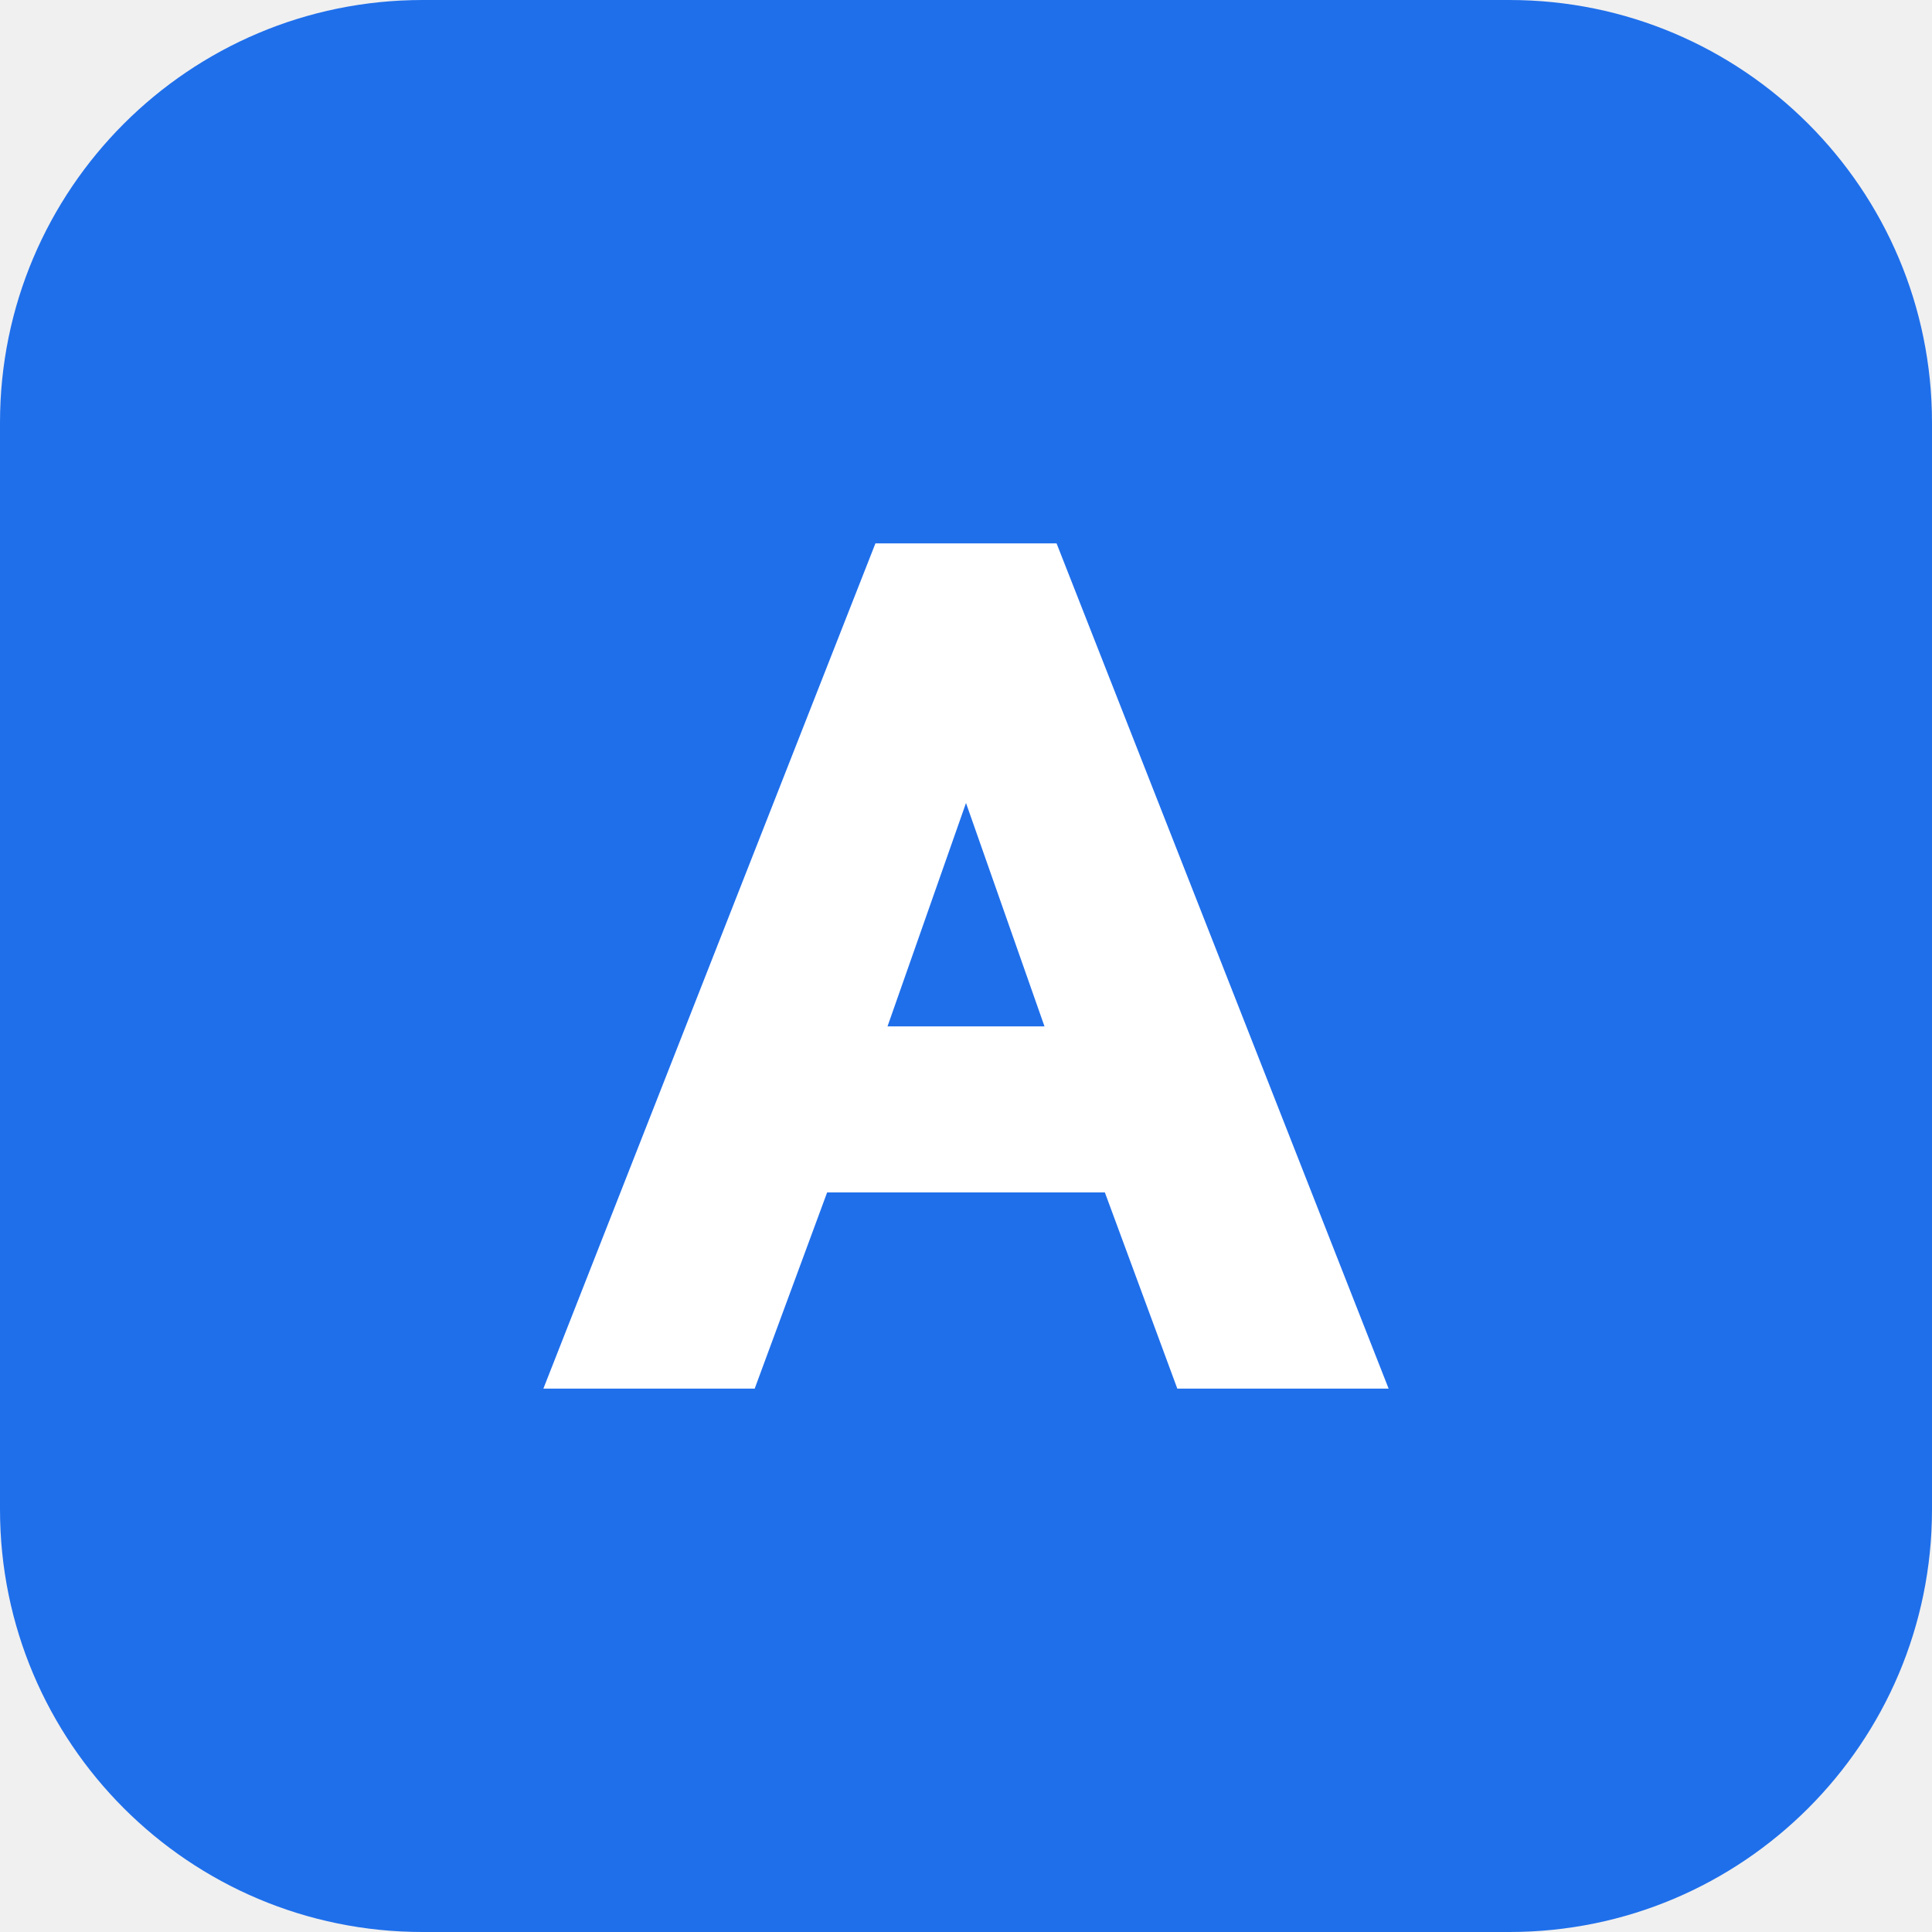
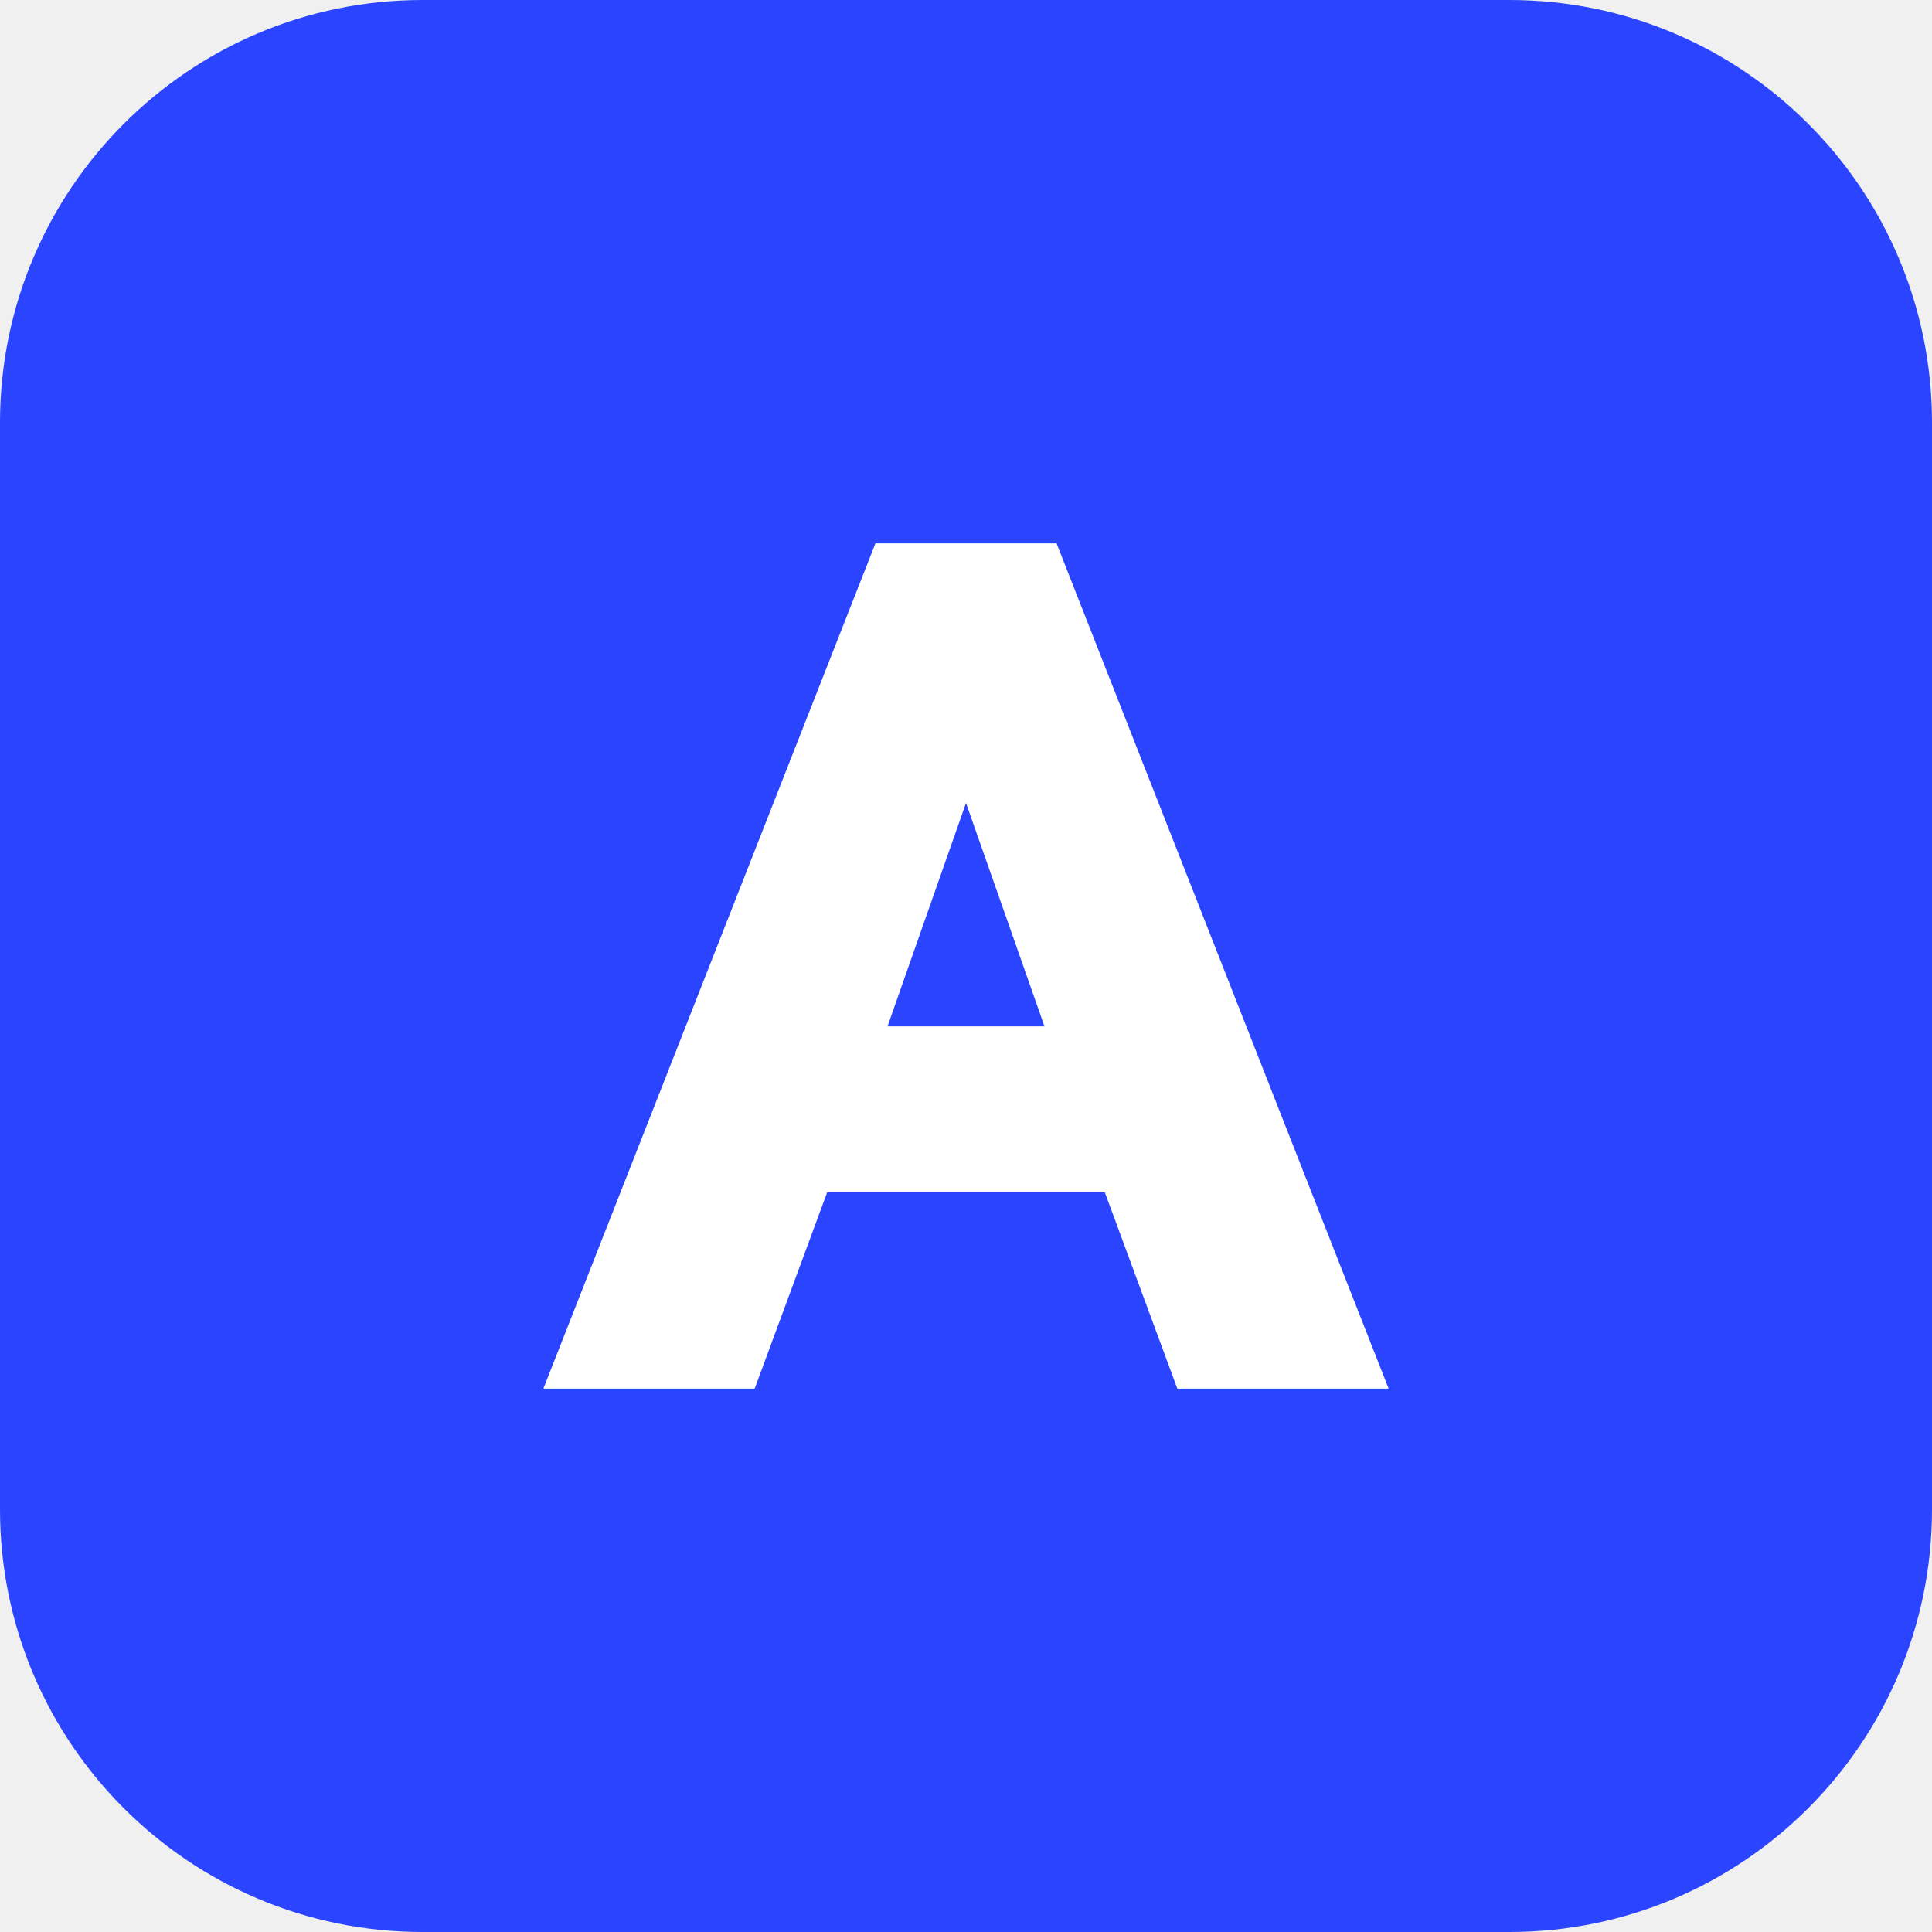
<svg xmlns="http://www.w3.org/2000/svg" viewBox="0 0 64 64" width="64" height="64">
-   <rect width="64" height="64" rx="14" fill="#1f6feb" />
+   <rect width="64" height="64" rx="14" fill="#2b44ff" />
  <path d="M18 46 L29 18 h6 L46 46 h-7 l-2.4-6.5 H27.4 L25 46 Z M29.4 34 h5.2 L32 26.6 Z" fill="#fff" />
</svg>
